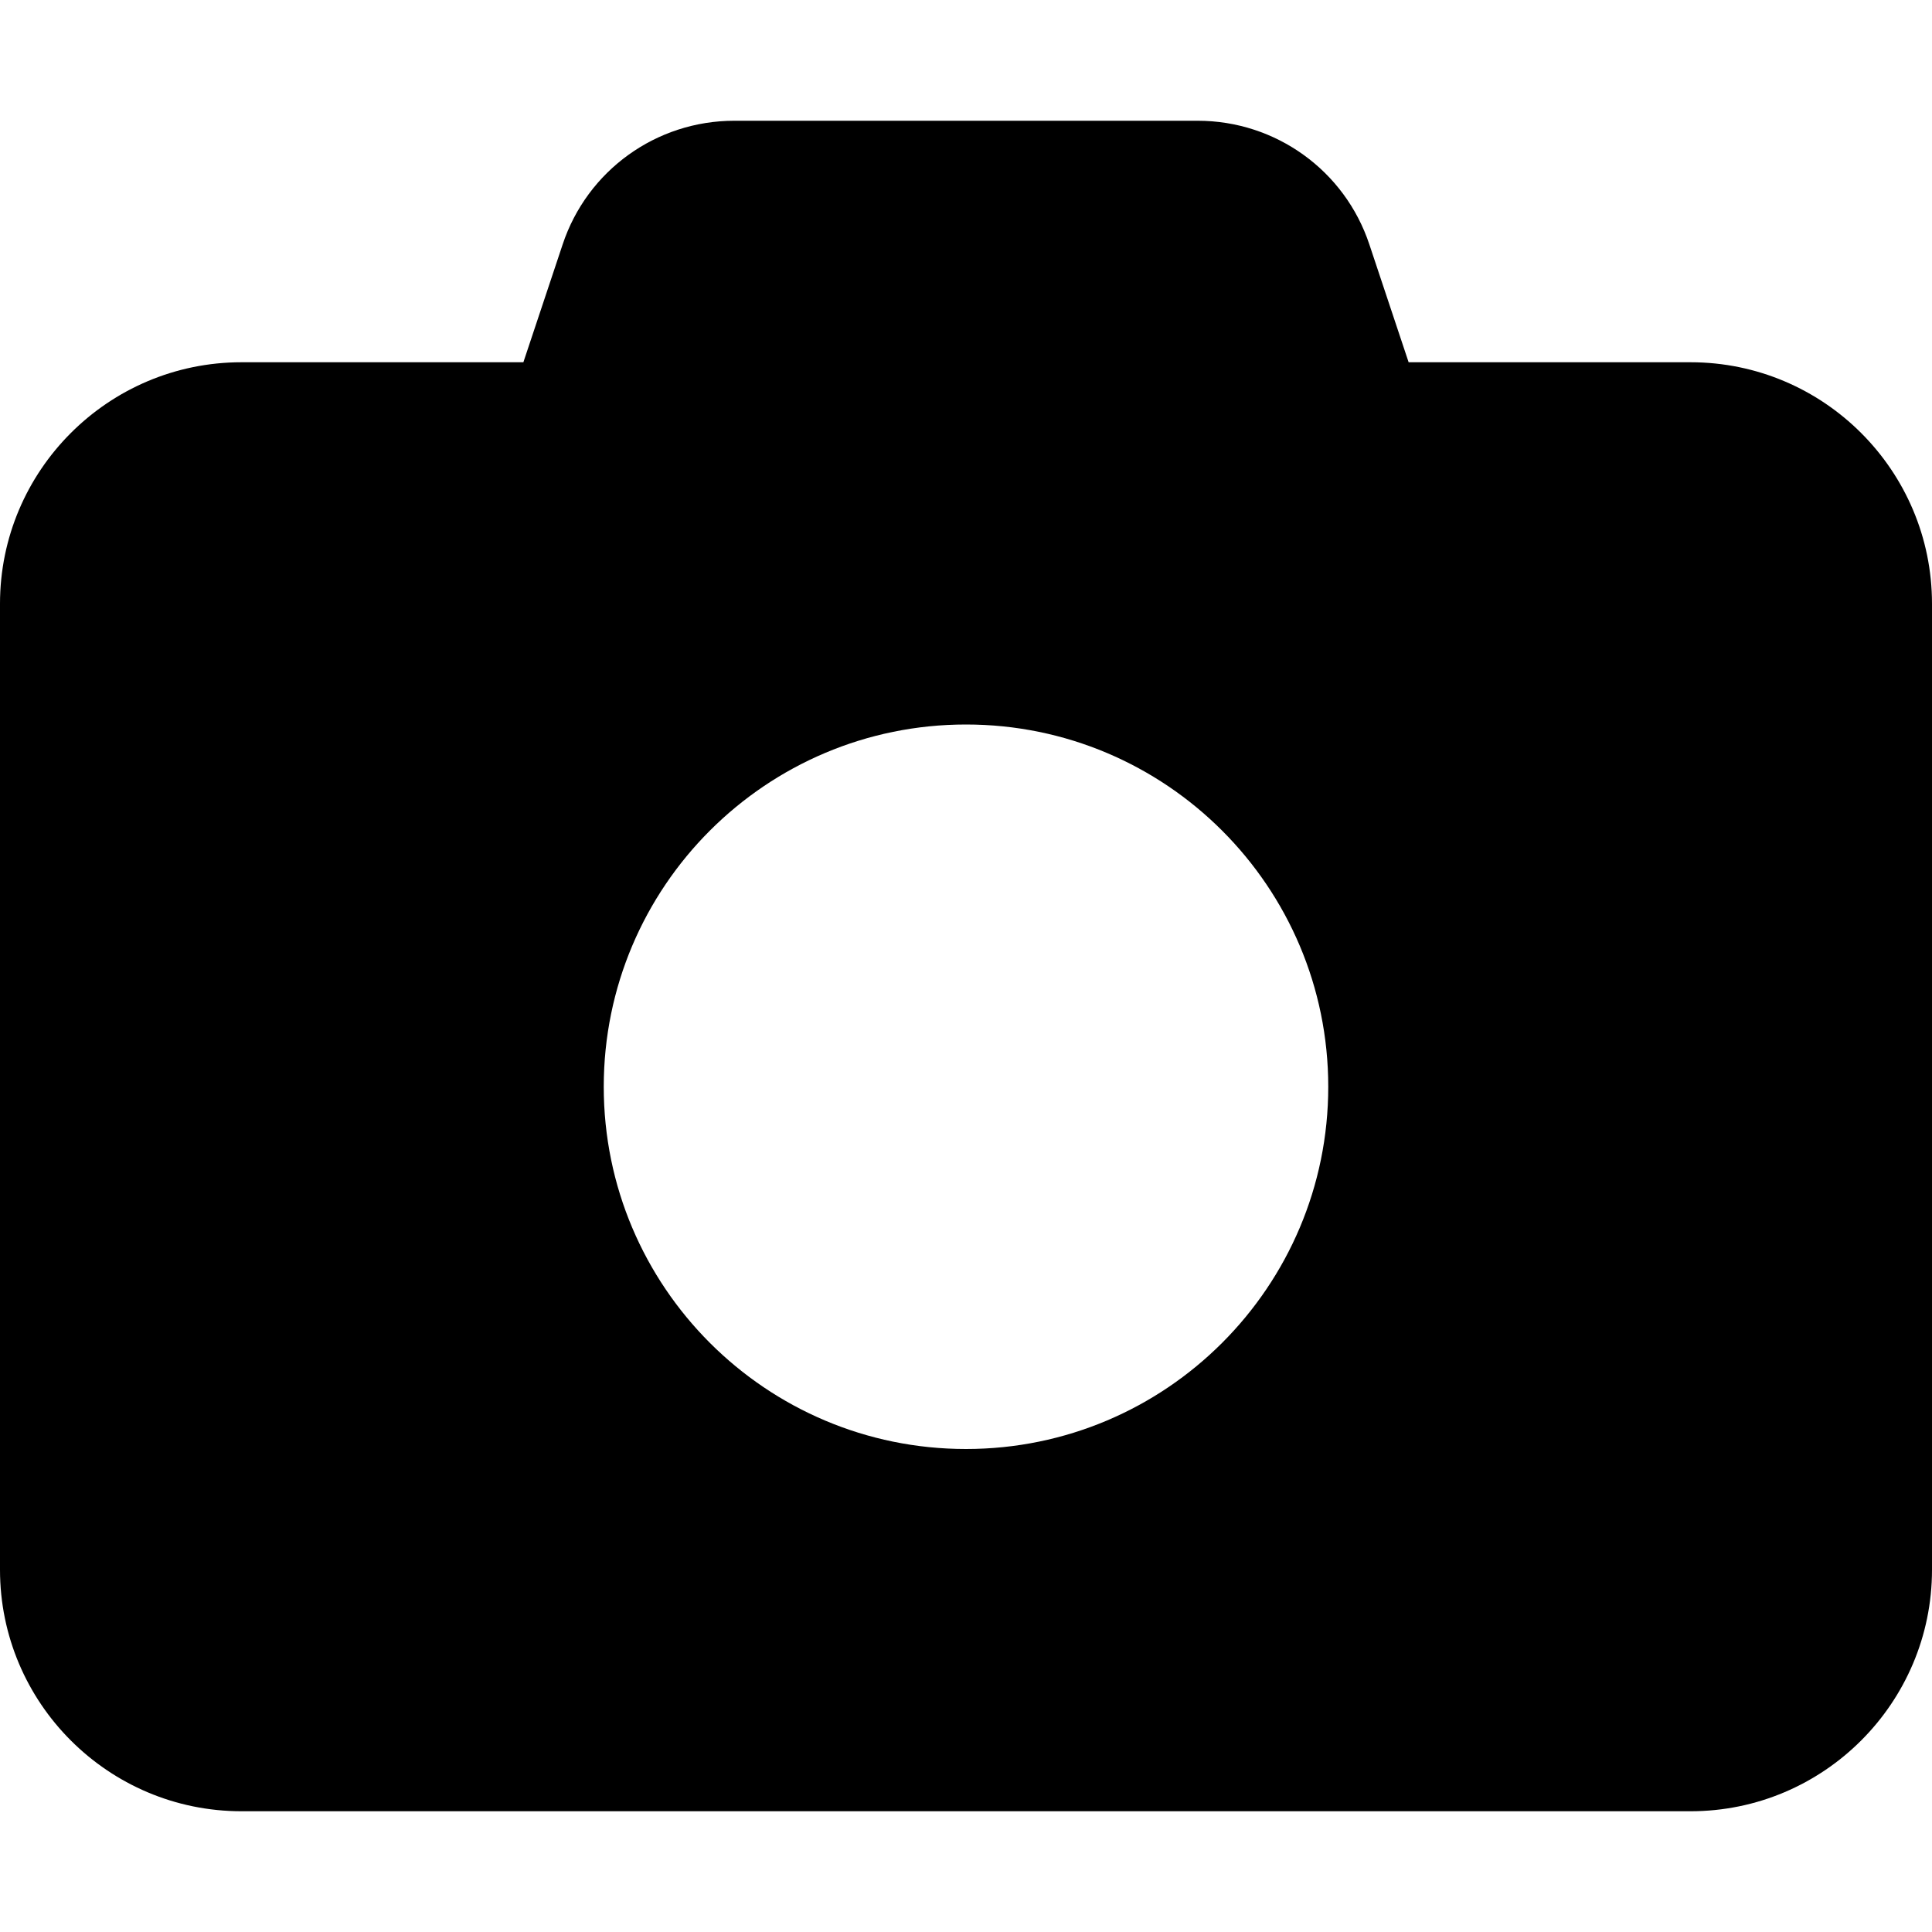
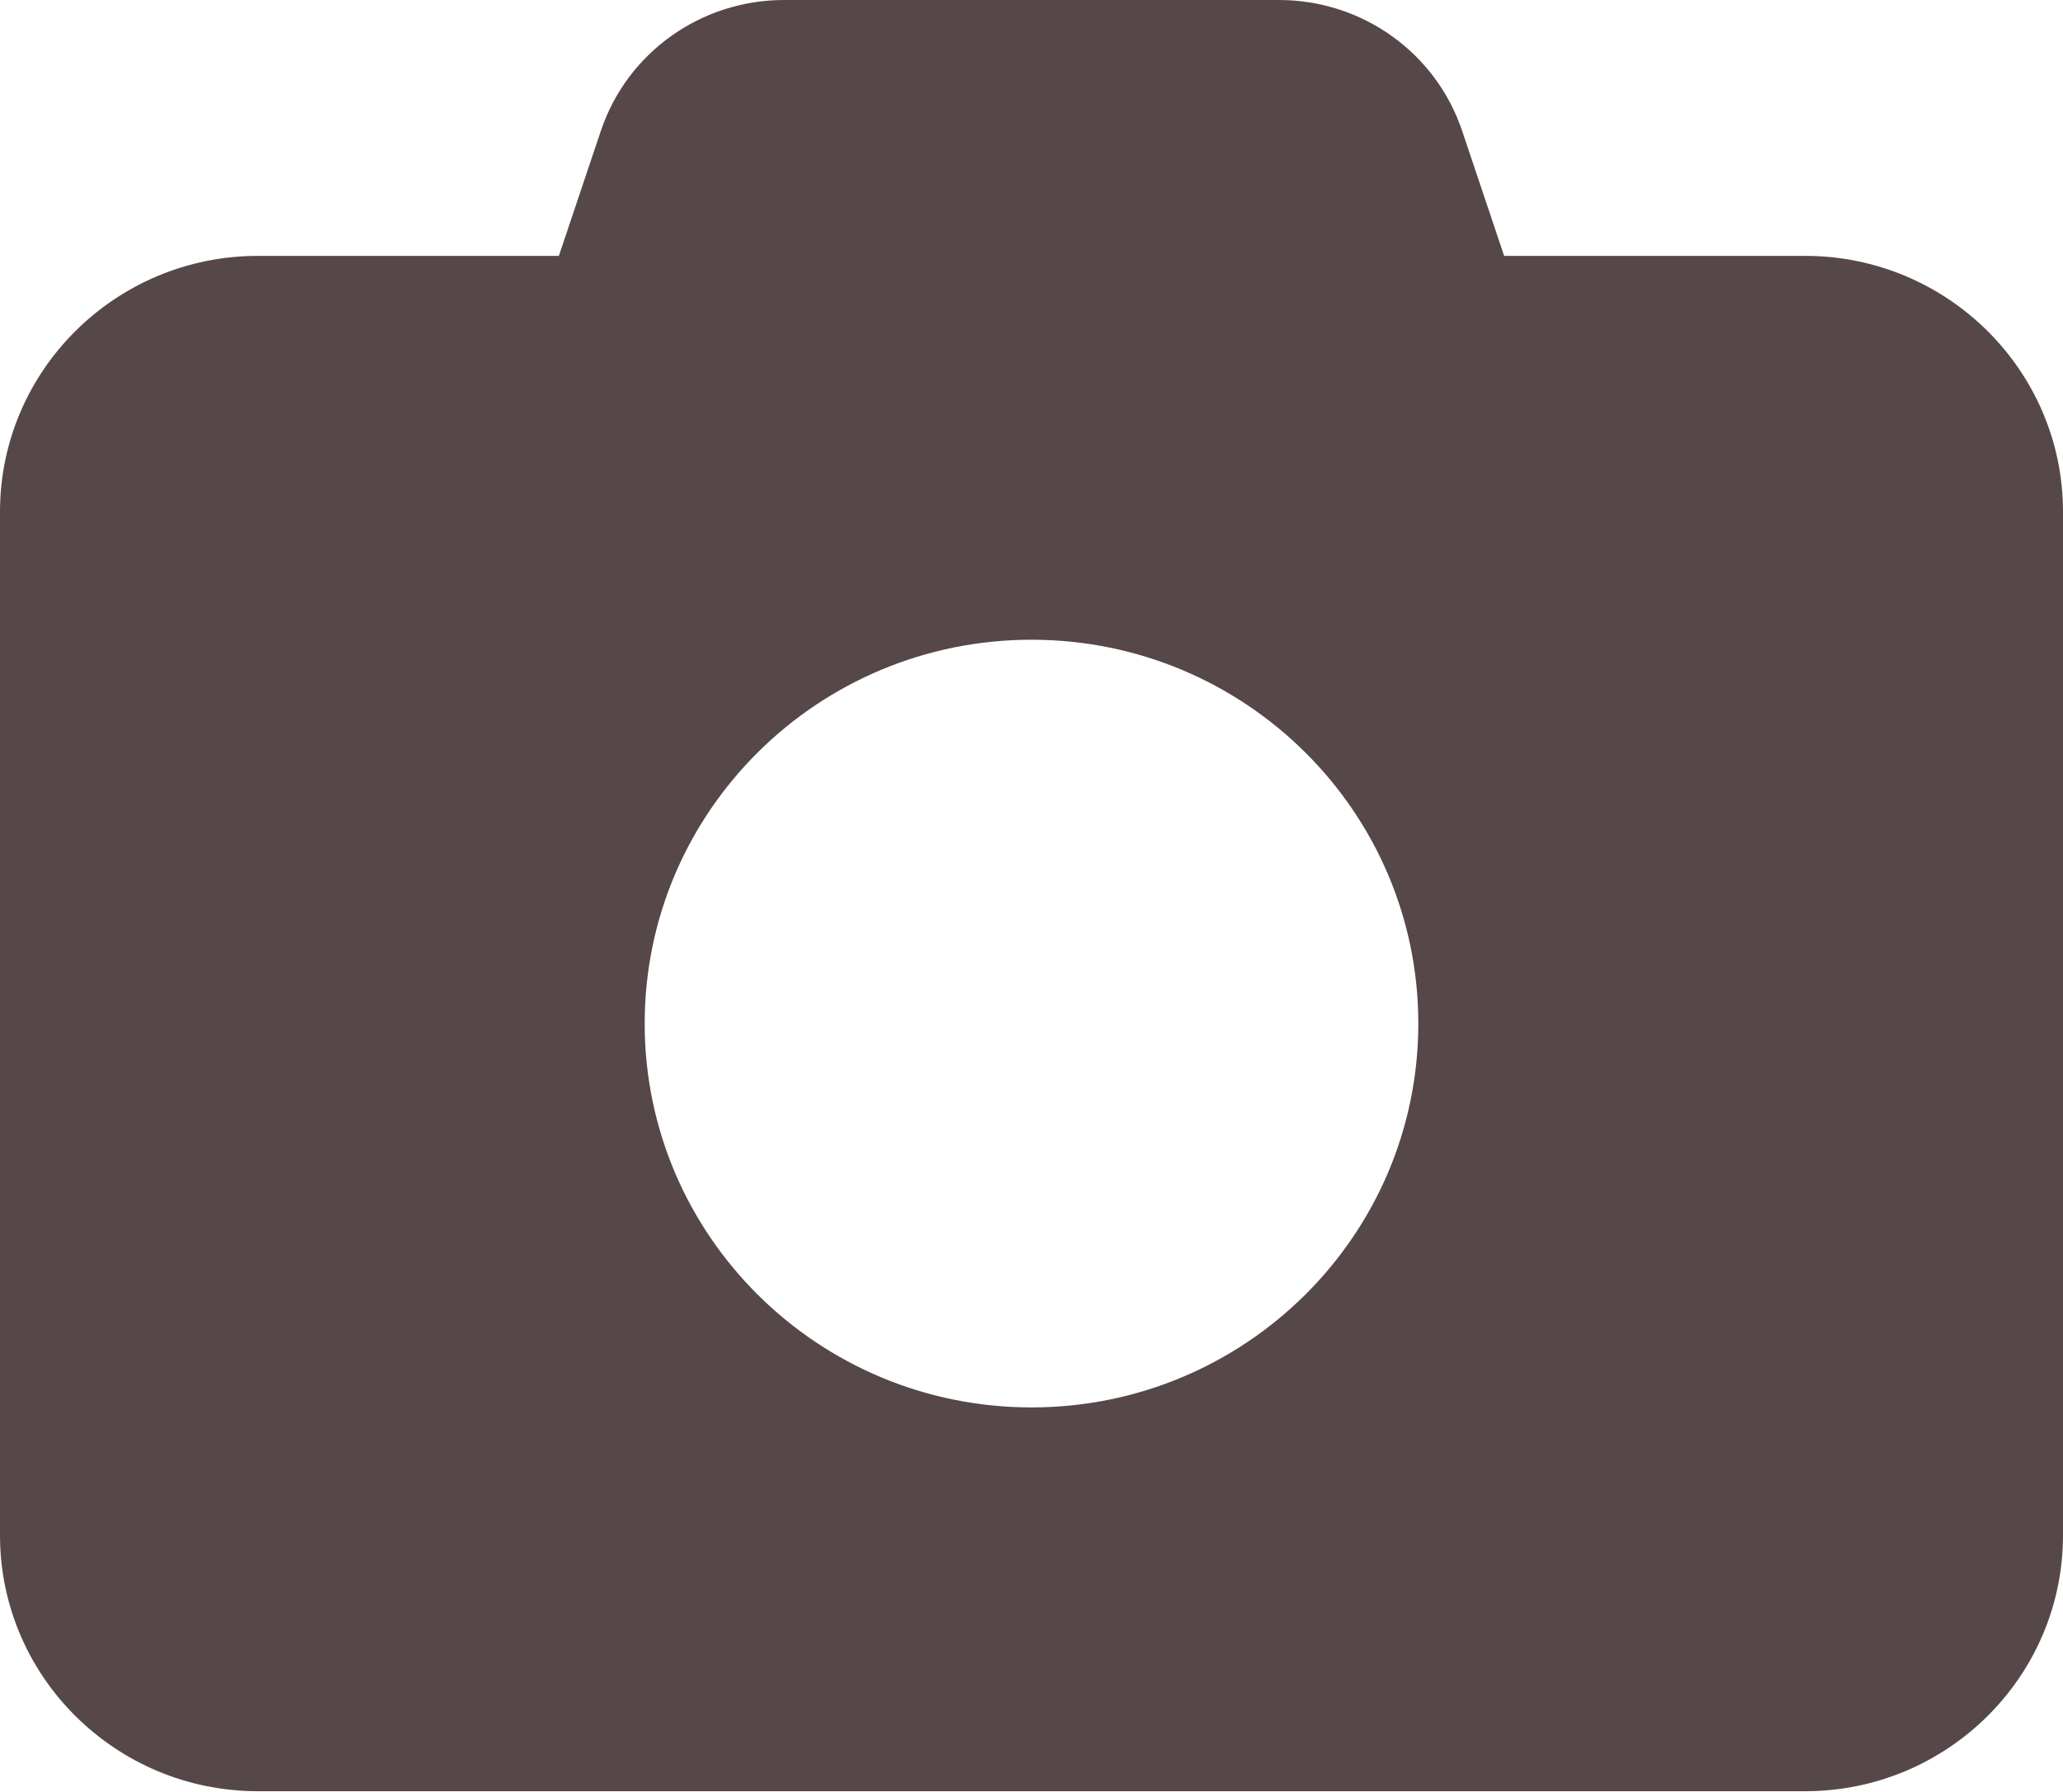
- <svg xmlns="http://www.w3.org/2000/svg" viewBox="0 0 512 512">
-   <path d="M149.1 64.8L138.7 96H64C28.7 96 0 124.7 0 160V416c0 35.3 28.7 64 64 64H448c35.3 0 64-28.7 64-64V160c0-35.3-28.7-64-64-64H373.3L362.9 64.8C356.4 45.2 338.1 32 317.4 32H194.6c-20.7 0-39 13.2-45.5 32.8zM256 384c-53 0-96-43-96-96s43-96 96-96s96 43 96 96s-43 96-96 96z" />
+ <svg xmlns="http://www.w3.org/2000/svg" width="38" height="33" viewBox="0 0 38 33" fill="none">
+   <path d="M11.066 2.416L10.294 4.714H4.75C2.13 4.714 0 6.828 0 9.429V28.286C0 30.886 2.13 33 4.75 33H33.25C35.87 33 38 30.886 38 28.286V9.429C38 6.828 35.87 4.714 33.25 4.714H27.706L26.934 2.416C26.452 0.972 25.093 0 23.557 0H14.443C12.907 0 11.548 0.972 11.066 2.416ZM19 25.929C15.066 25.929 11.875 22.761 11.875 18.857C11.875 14.953 15.066 11.786 19 11.786C22.934 11.786 26.125 14.953 26.125 18.857C26.125 22.761 22.934 25.929 19 25.929Z" fill="#564848" />
</svg>
